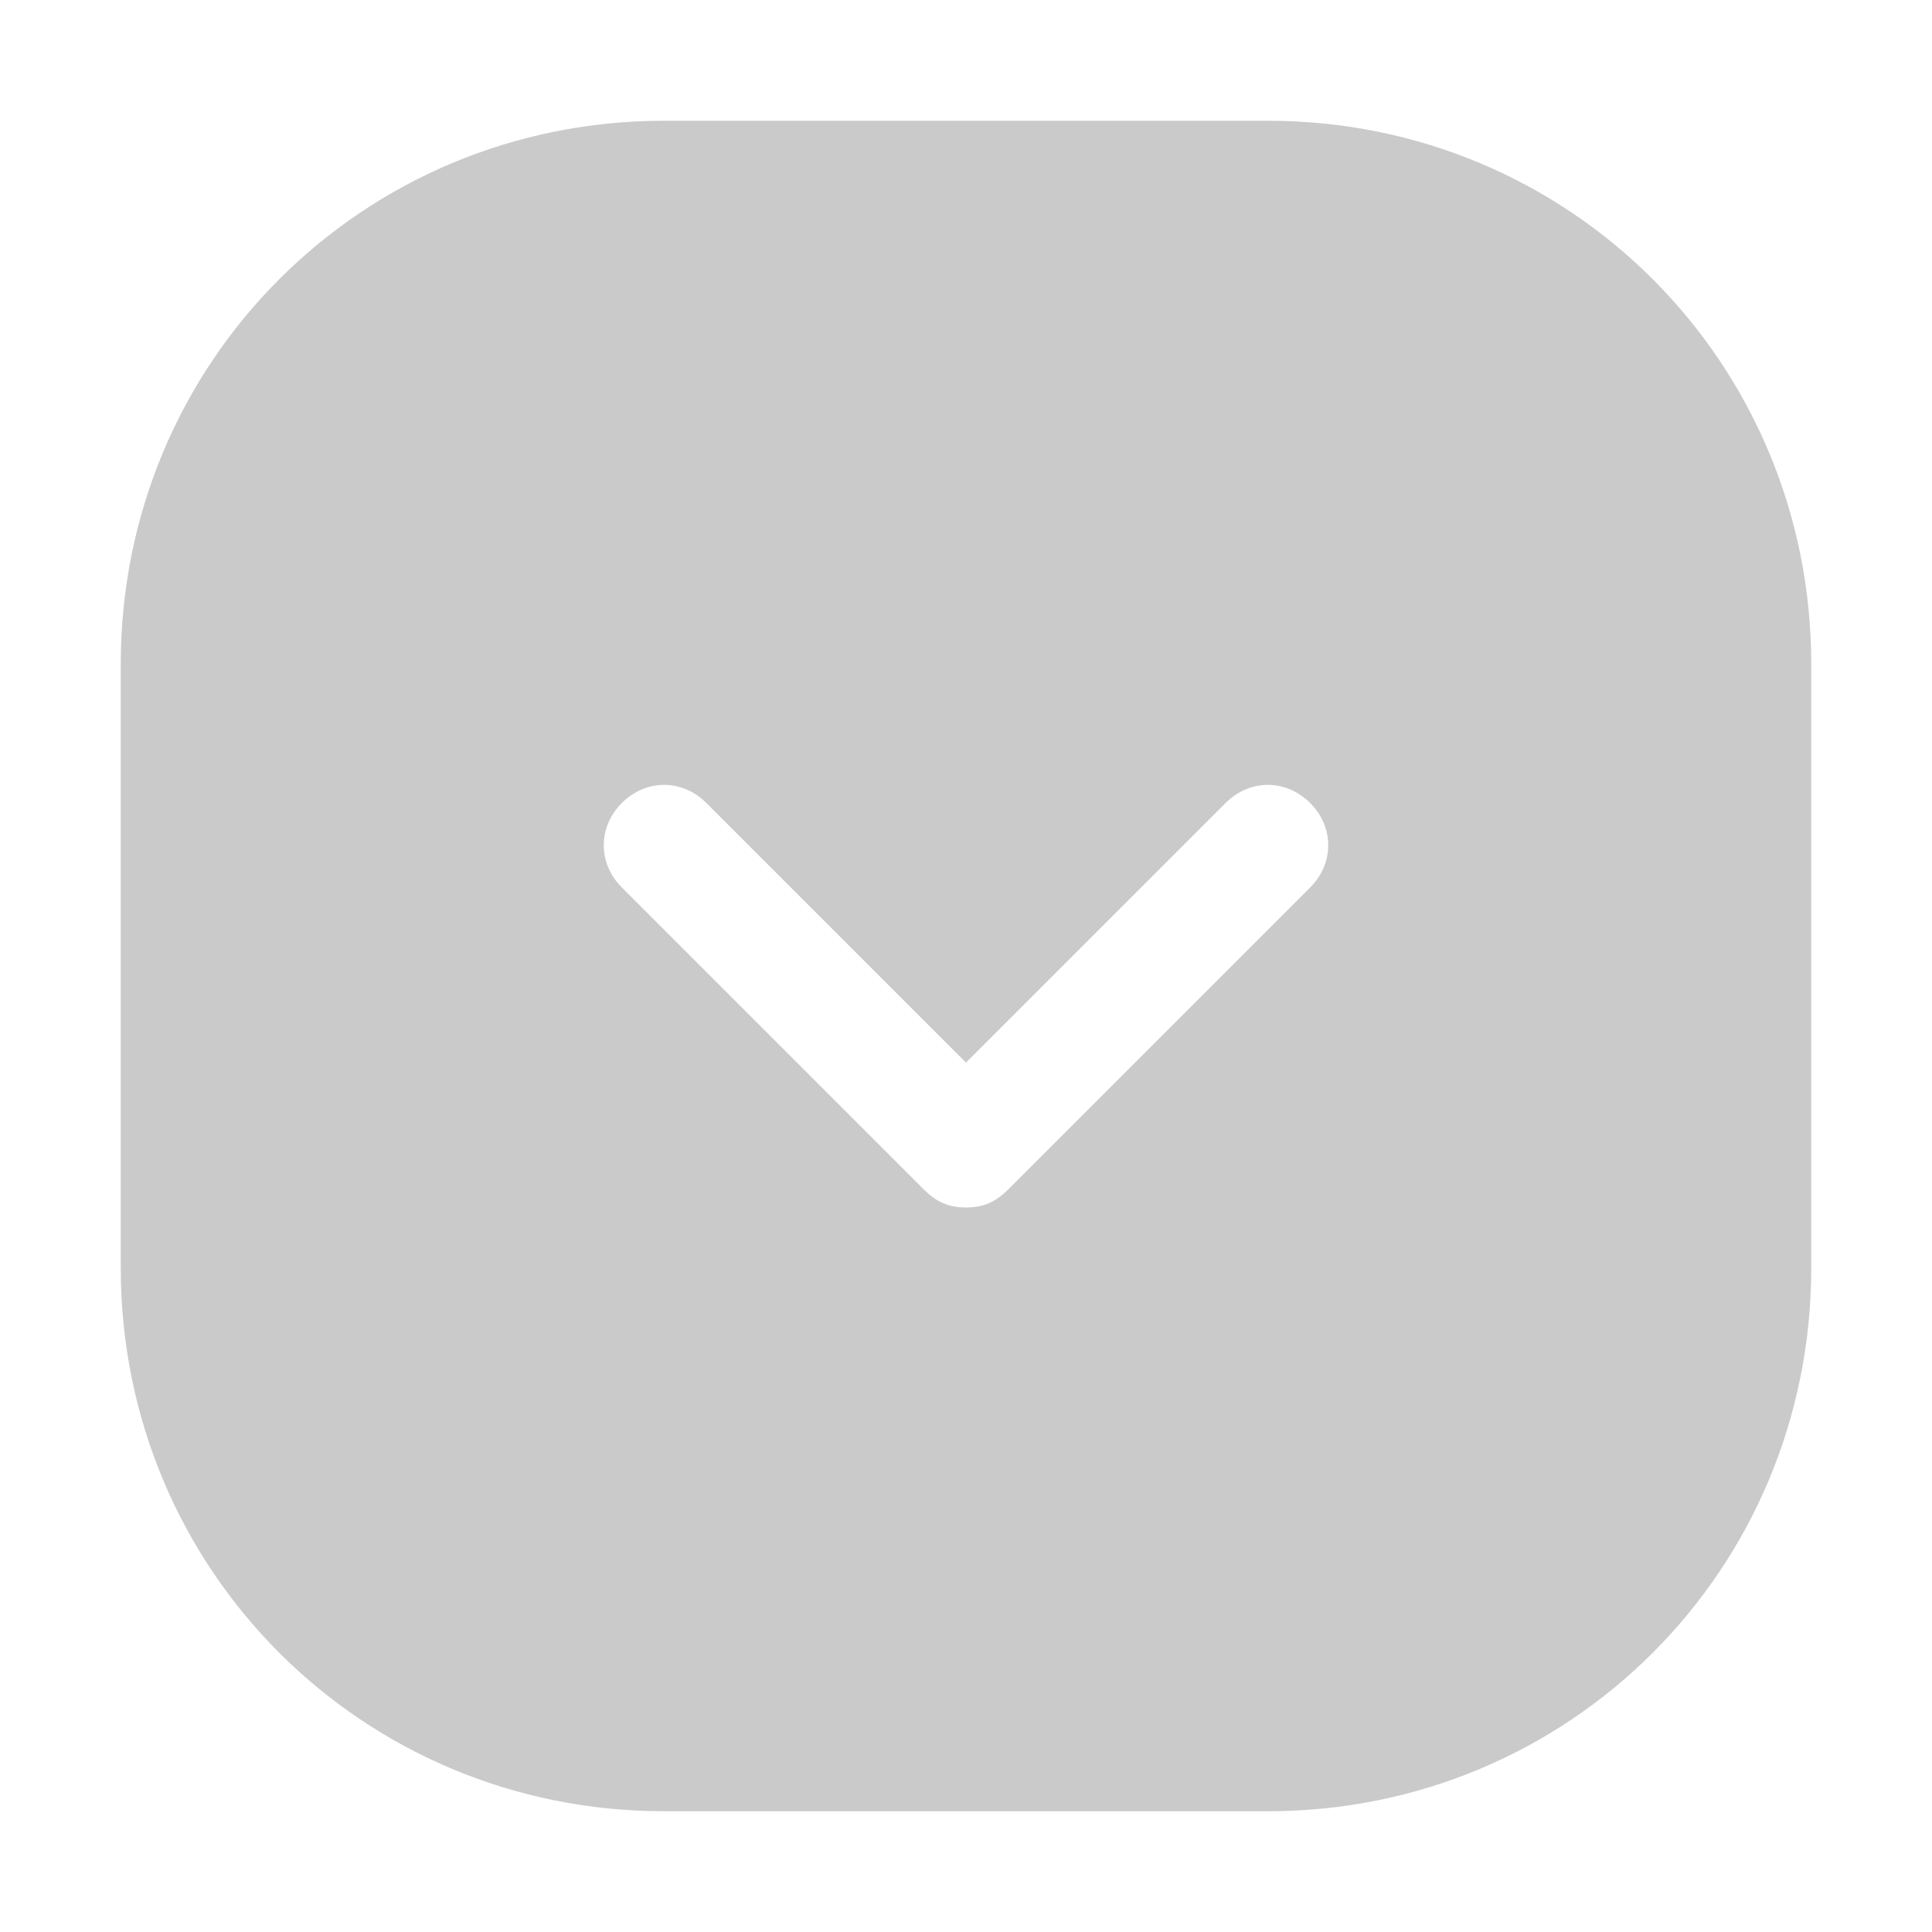
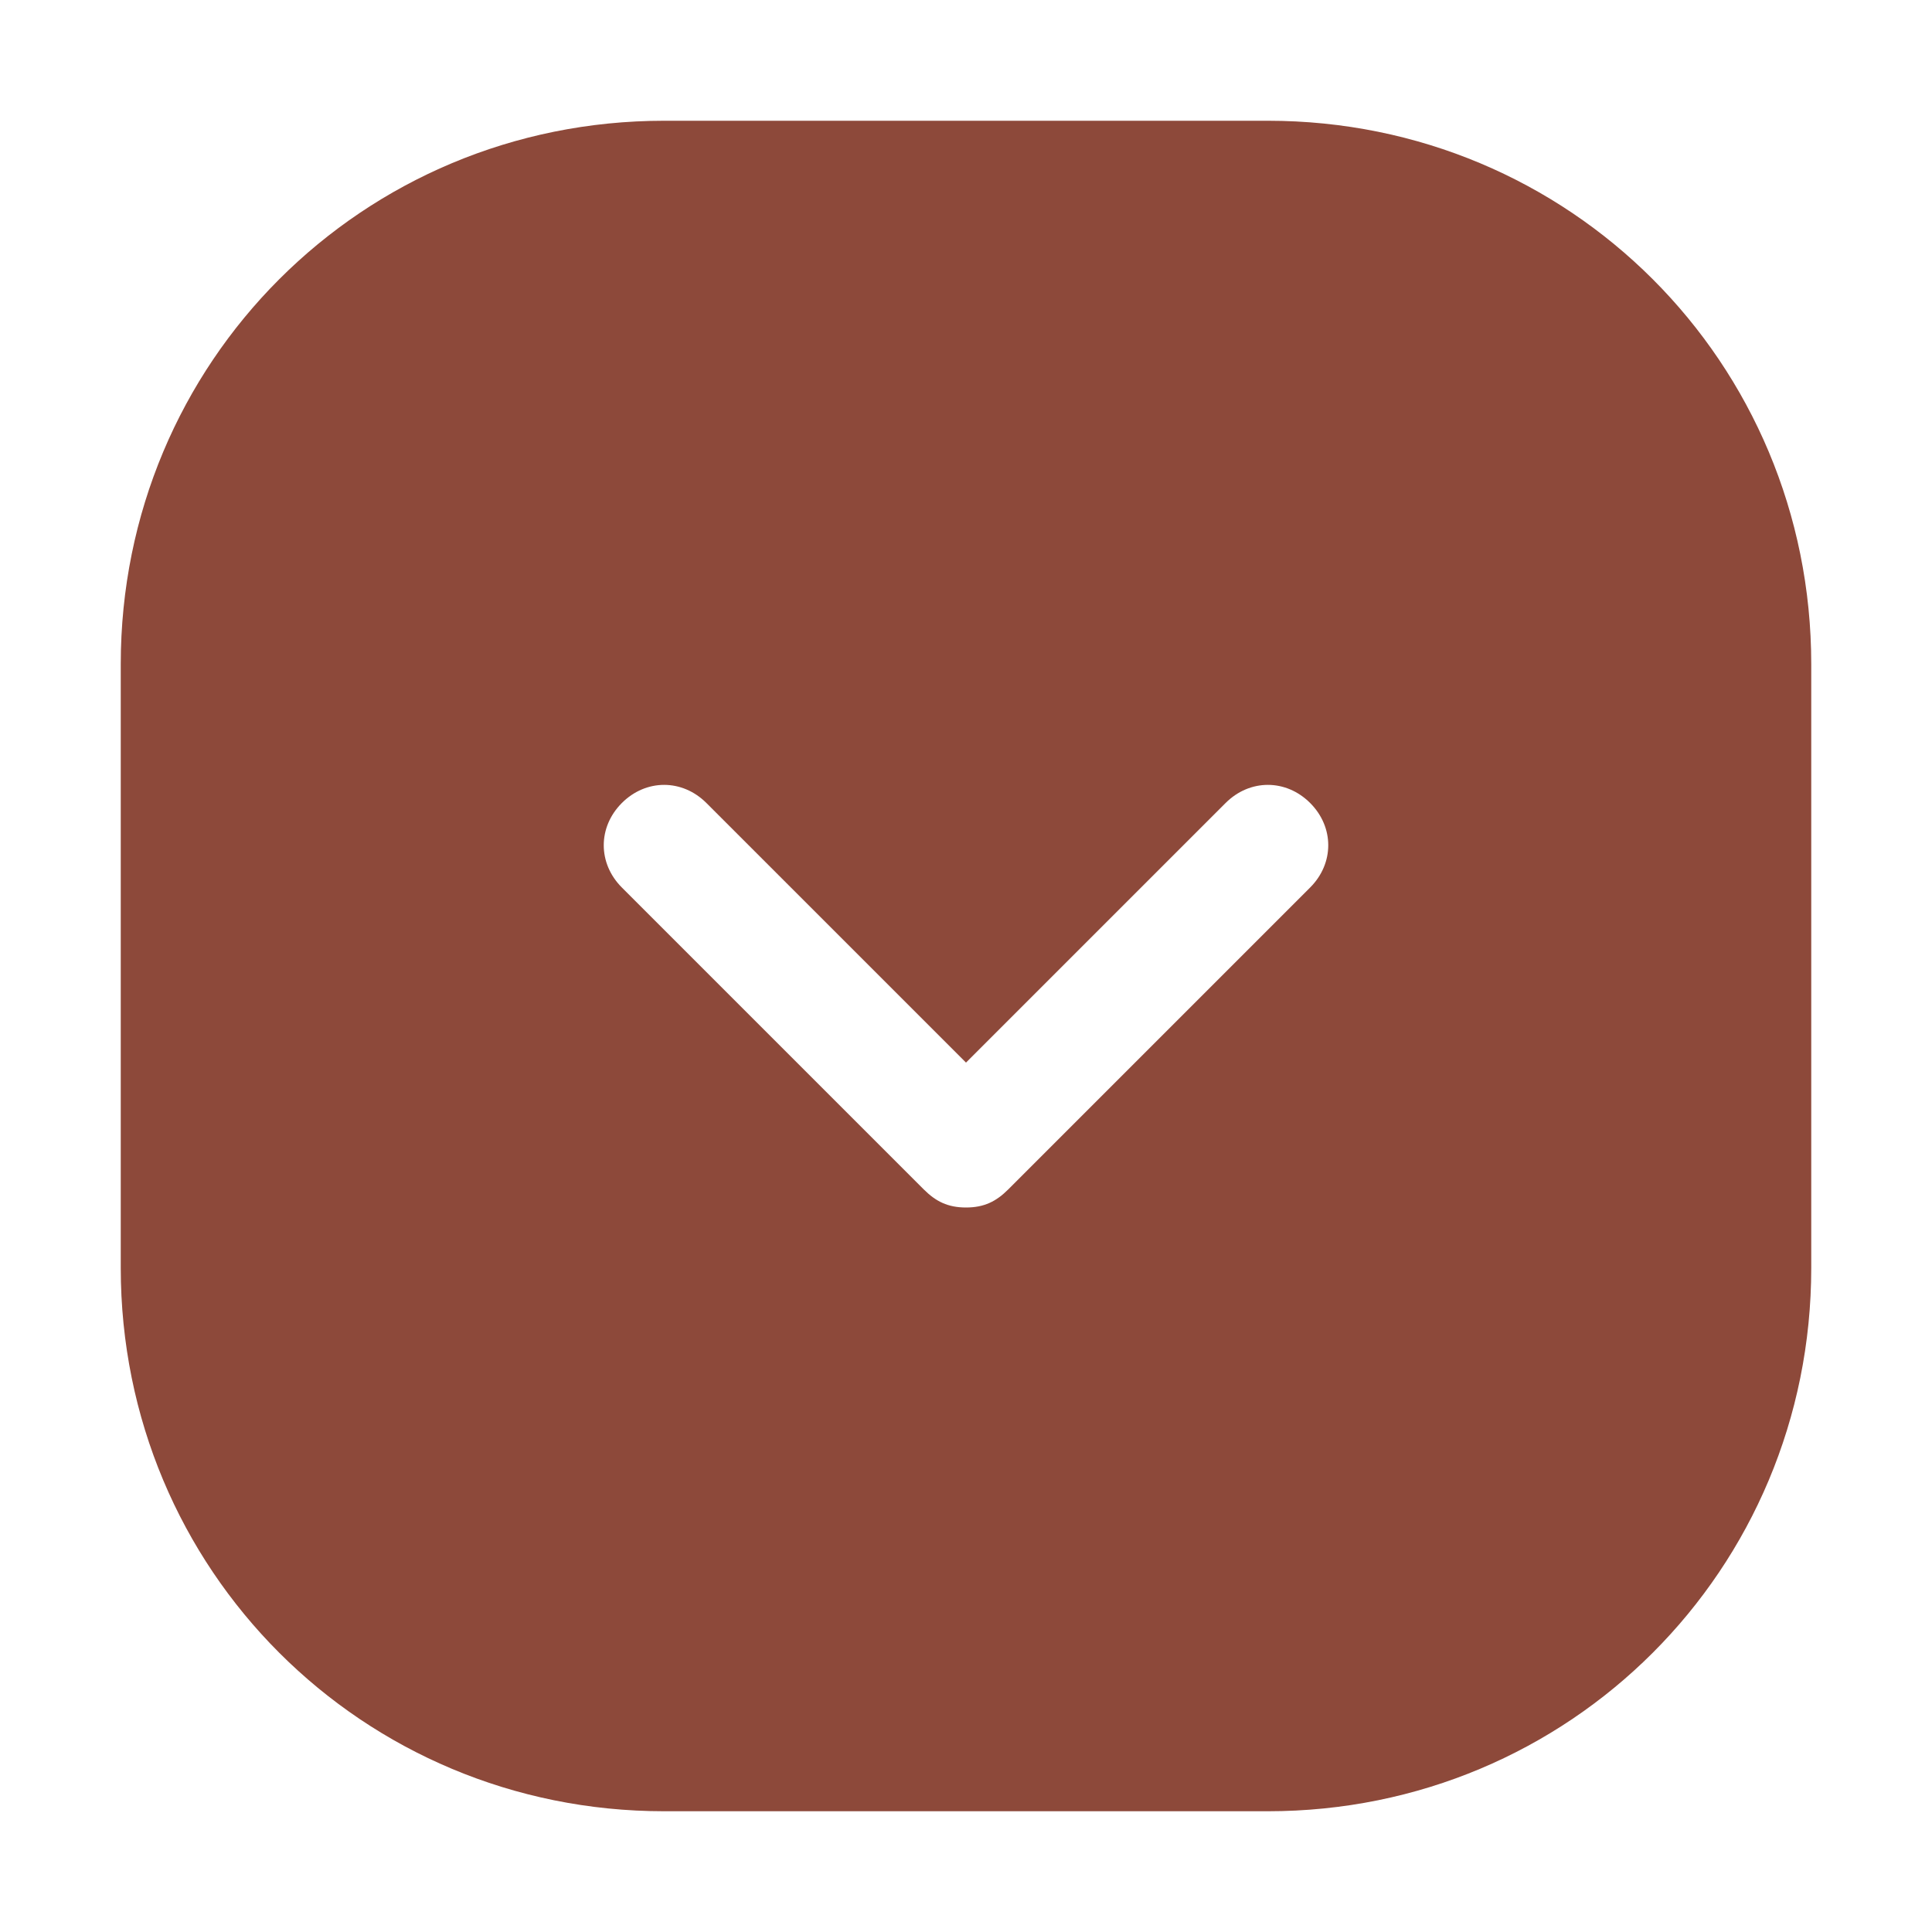
- <svg xmlns="http://www.w3.org/2000/svg" fill="#CACACA" height="40px" width="40px" version="1.1" id="Icons" viewBox="0 0 32 32" xml:space="preserve">
+ <svg xmlns="http://www.w3.org/2000/svg" fill="#8D493A" height="40px" width="40px" version="1.1" id="Icons" viewBox="0 0 32 32" xml:space="preserve">
  <path d="M21,2H11c-5,0-9,4-9,9v10c0,5,4,9,9,9h10c5,0,9-4,9-9V11C30,6,26,2,21,2z M21.7,14.7l-5,5C16.5,19.9,16.3,20,16,20  s-0.5-0.1-0.7-0.3l-5-5c-0.4-0.4-0.4-1,0-1.4s1-0.4,1.4,0l4.3,4.3l4.3-4.3c0.4-0.4,1-0.4,1.4,0S22.1,14.3,21.7,14.7z" />
</svg>
